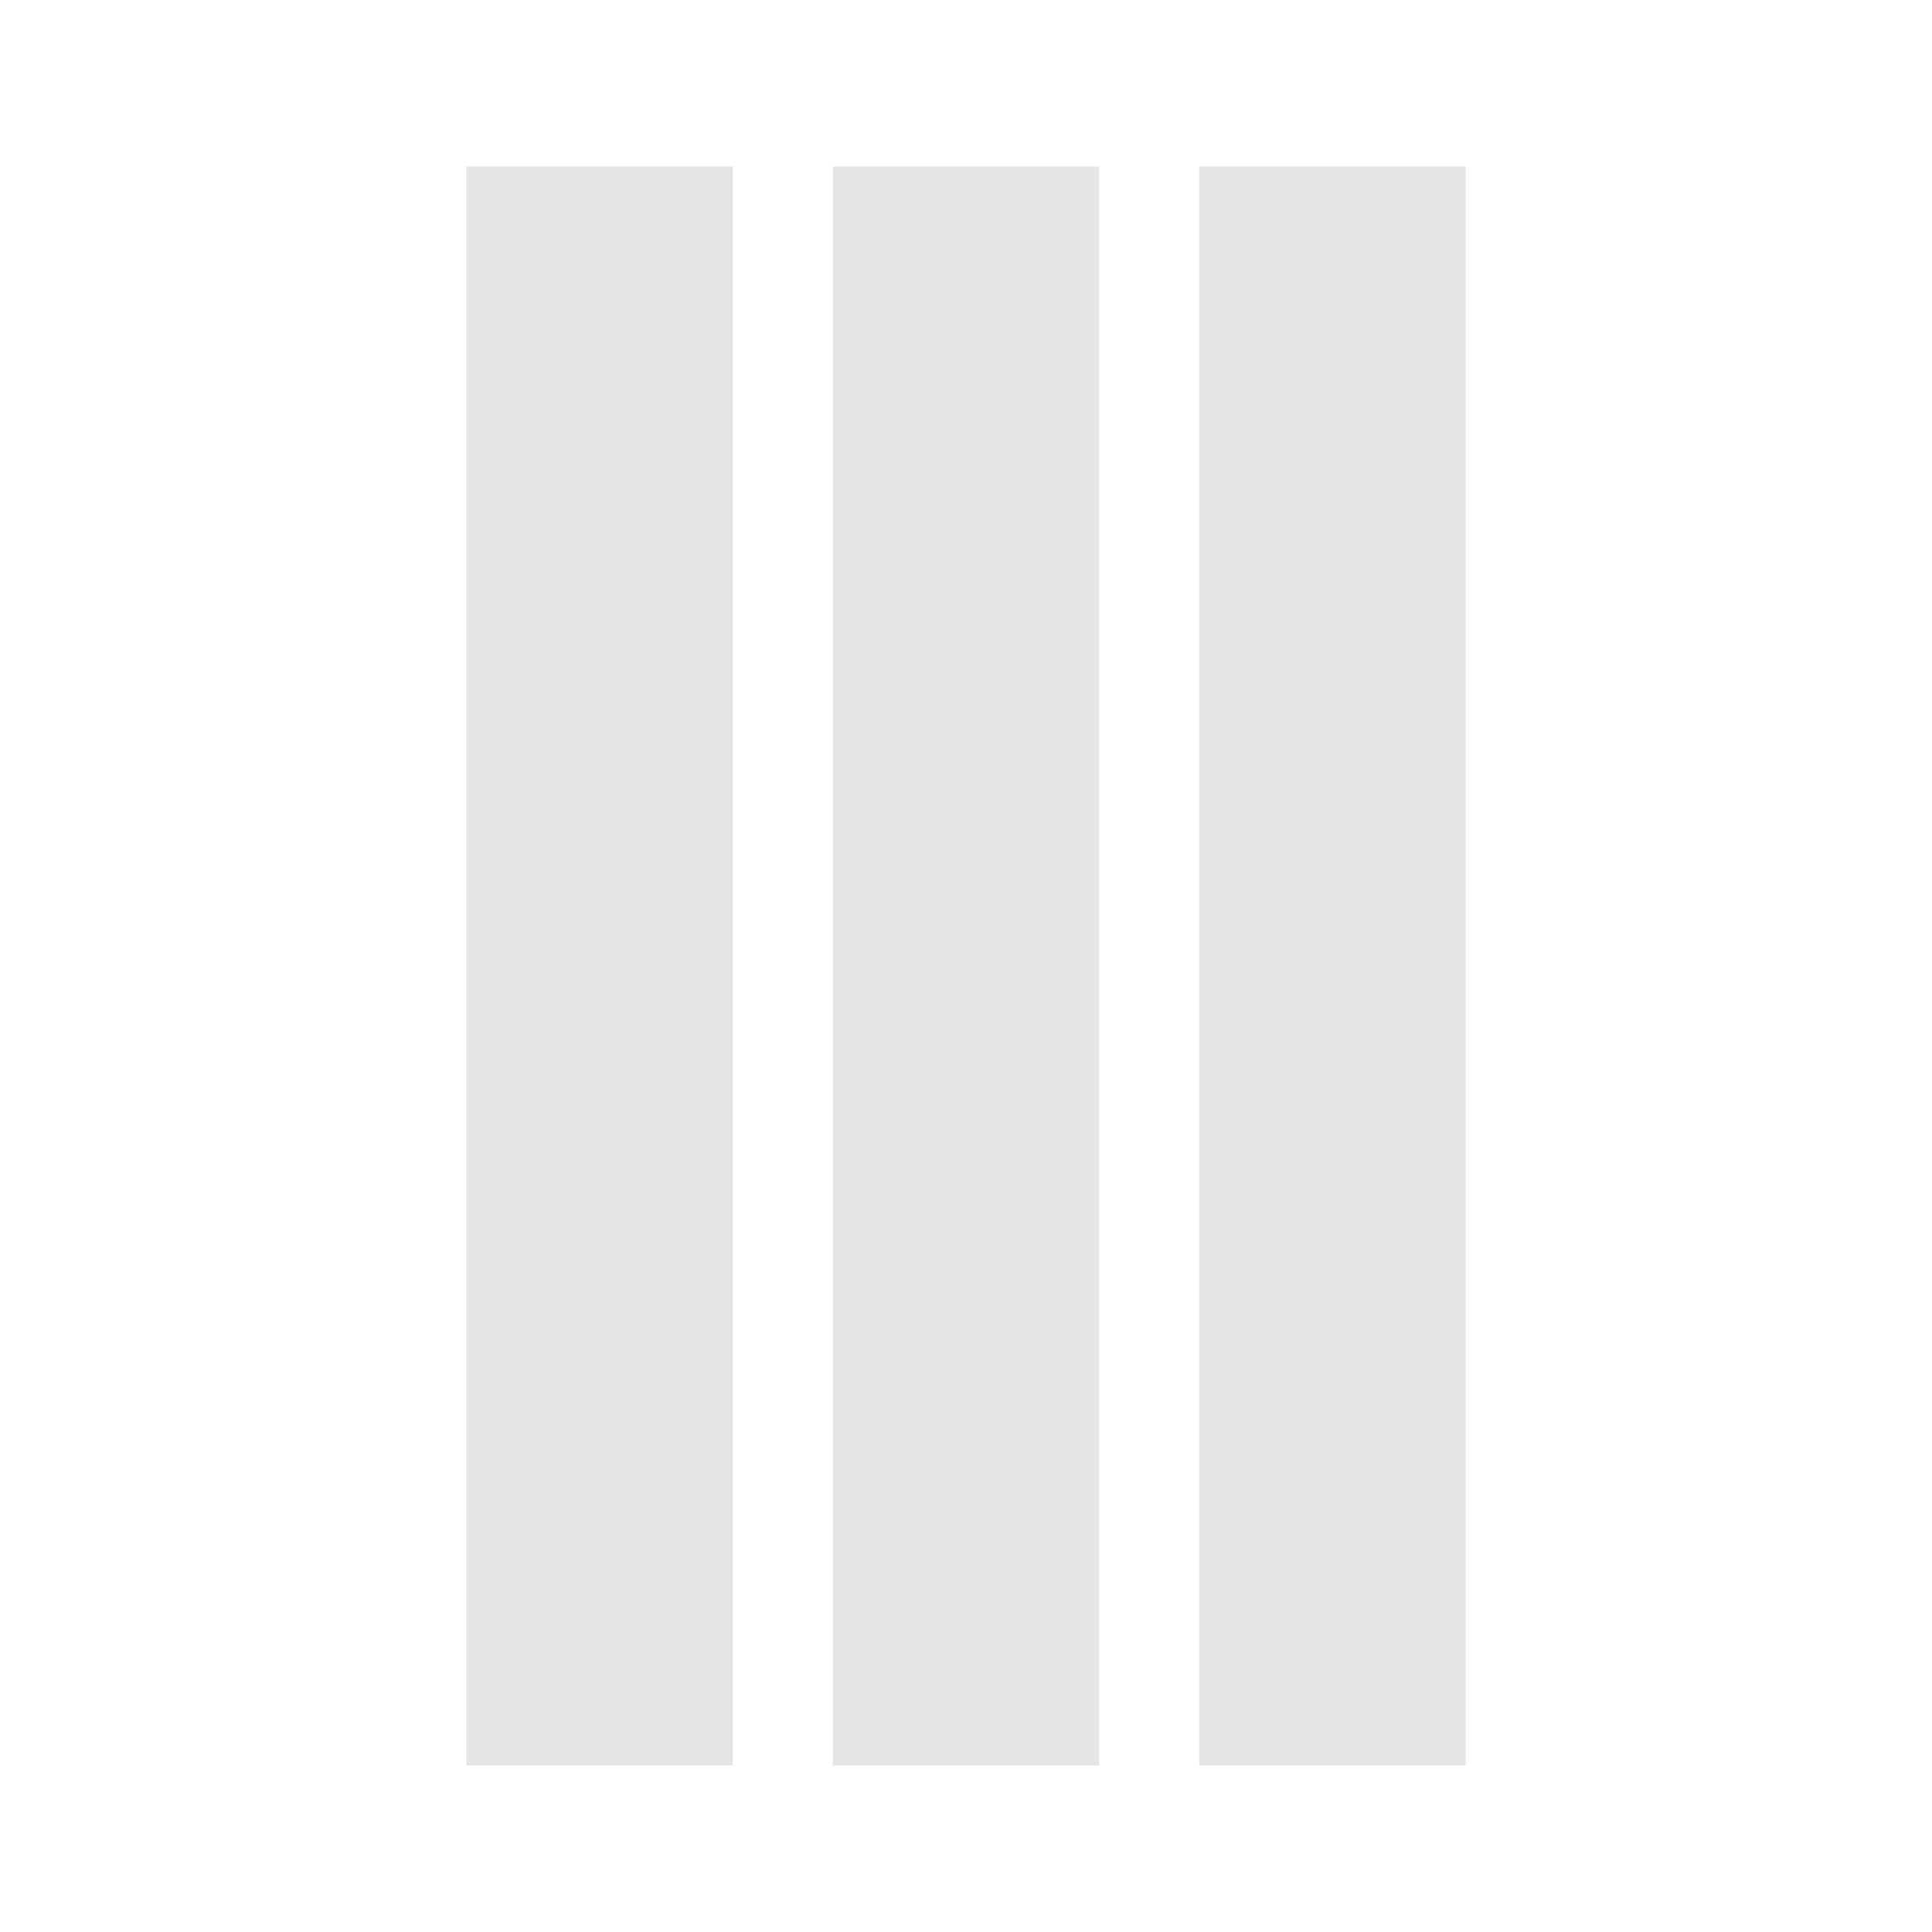
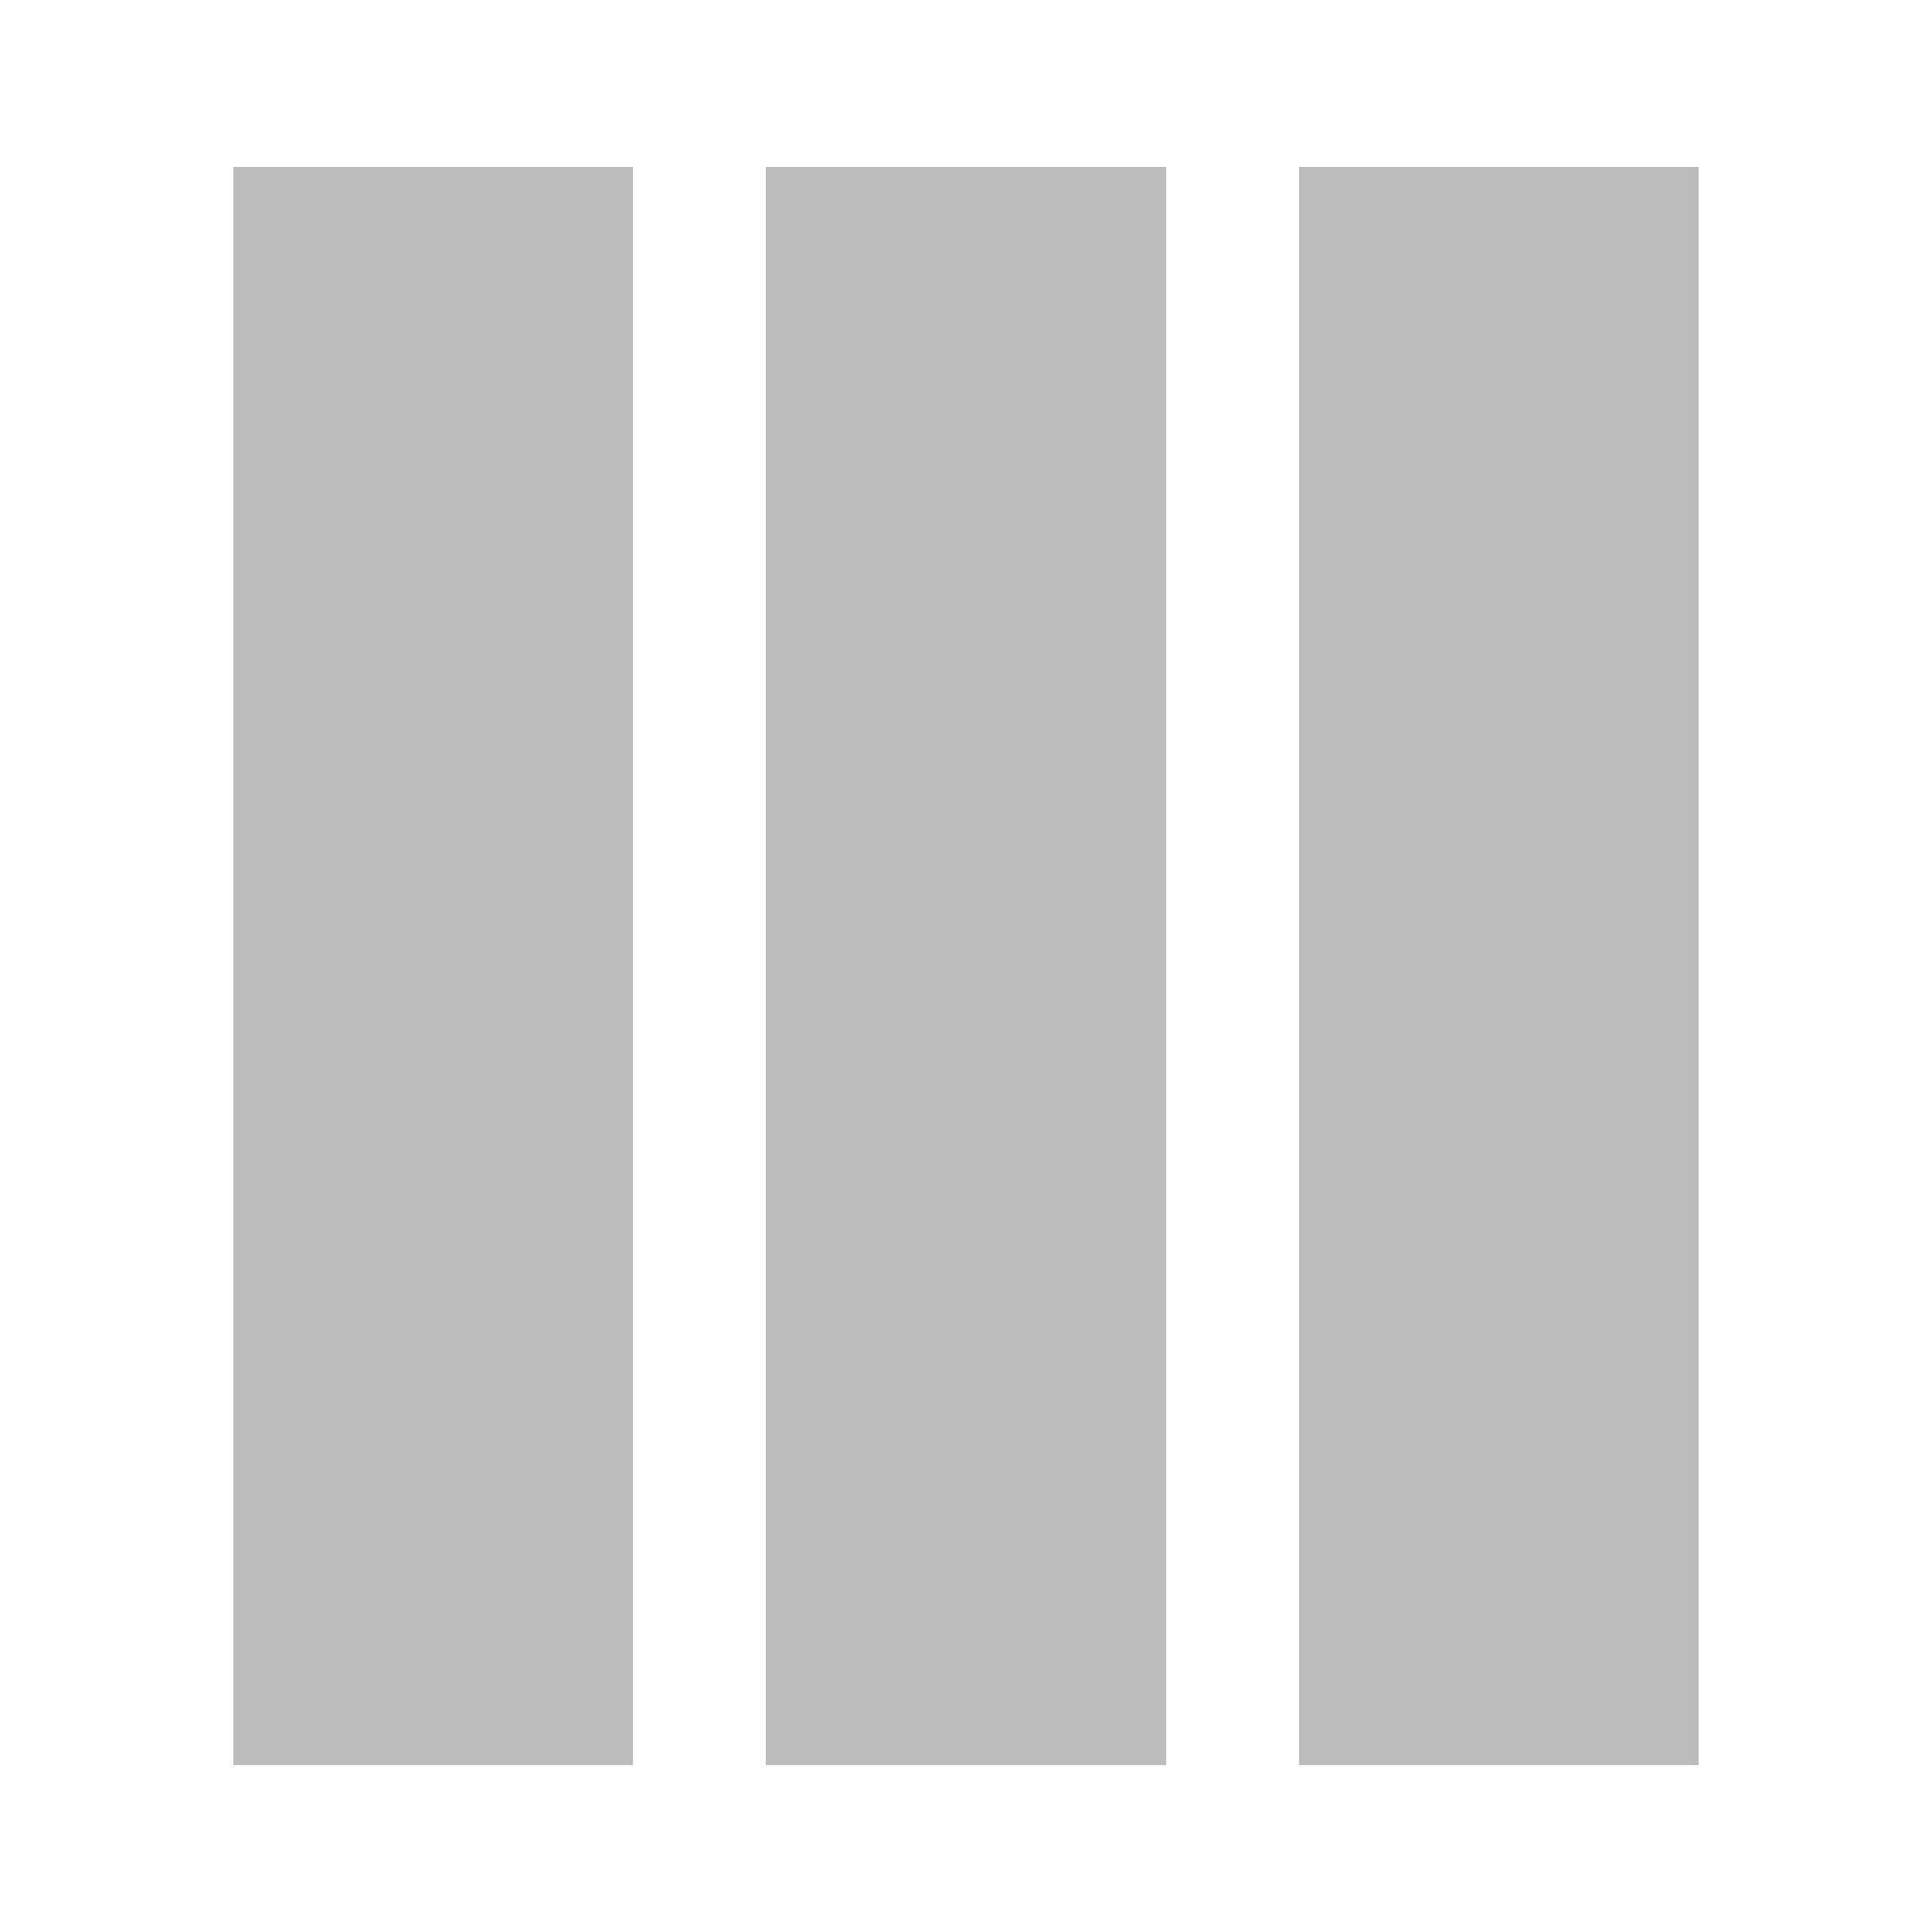
- <svg xmlns="http://www.w3.org/2000/svg" id="svg8" version="1.1" viewBox="0 0 145 145" height="145mm" width="145mm">
+ <svg xmlns="http://www.w3.org/2000/svg" shape-rendering="crispEdges" width="145mm" height="145mm" viewBox="0 0 145 145" version="1.1" id="svg8">
  <defs id="defs2" />
-   <g transform="matrix(1,0,0,1.5,-4.292244,-44.39524)" id="layer1">
-     <path d="M 94.292,37.93 H 114.292 V 117.93 H 94.292 Z m -55,0 h 20 v 80 h -20 z m 27.5,0 h 20 v 80 h -20 z" style="fill:#e5e5e5;fill-opacity:1;stroke-width:0.265" id="path868" />
+   <g style="fill:#bcbcbc;fill-opacity:1" transform="matrix(1.5,0,0,1.5,-83.9384,-44.39524)" id="layer1">
+     <path d="M 94.292,37.93 H 114.292 V 117.93 H 94.292 Z" style="fill:#bcbcbc;fill-opacity:1;stroke-width:0.265" id="path868" />
+   </g>
+   <g id="g820" transform="matrix(1.5,0,0,1.5,-43.9384,-44.39524)" style="fill:#bcbcbc;fill-opacity:1">
+     <path id="path818" style="fill:#bcbcbc;fill-opacity:1;stroke-width:0.265" d="M 94.292,37.93 H 114.292 V 117.93 H 94.292 Z" />
+   </g>
+   <g id="g824" transform="matrix(1.5,0,0,1.5,-123.9384,-44.39524)" style="fill:#bcbcbc;fill-opacity:1">
+     <path id="path822" style="fill:#bcbcbc;fill-opacity:1;stroke-width:0.265" d="M 94.292,37.93 H 114.292 V 117.93 H 94.292 Z" />
  </g>
</svg>
